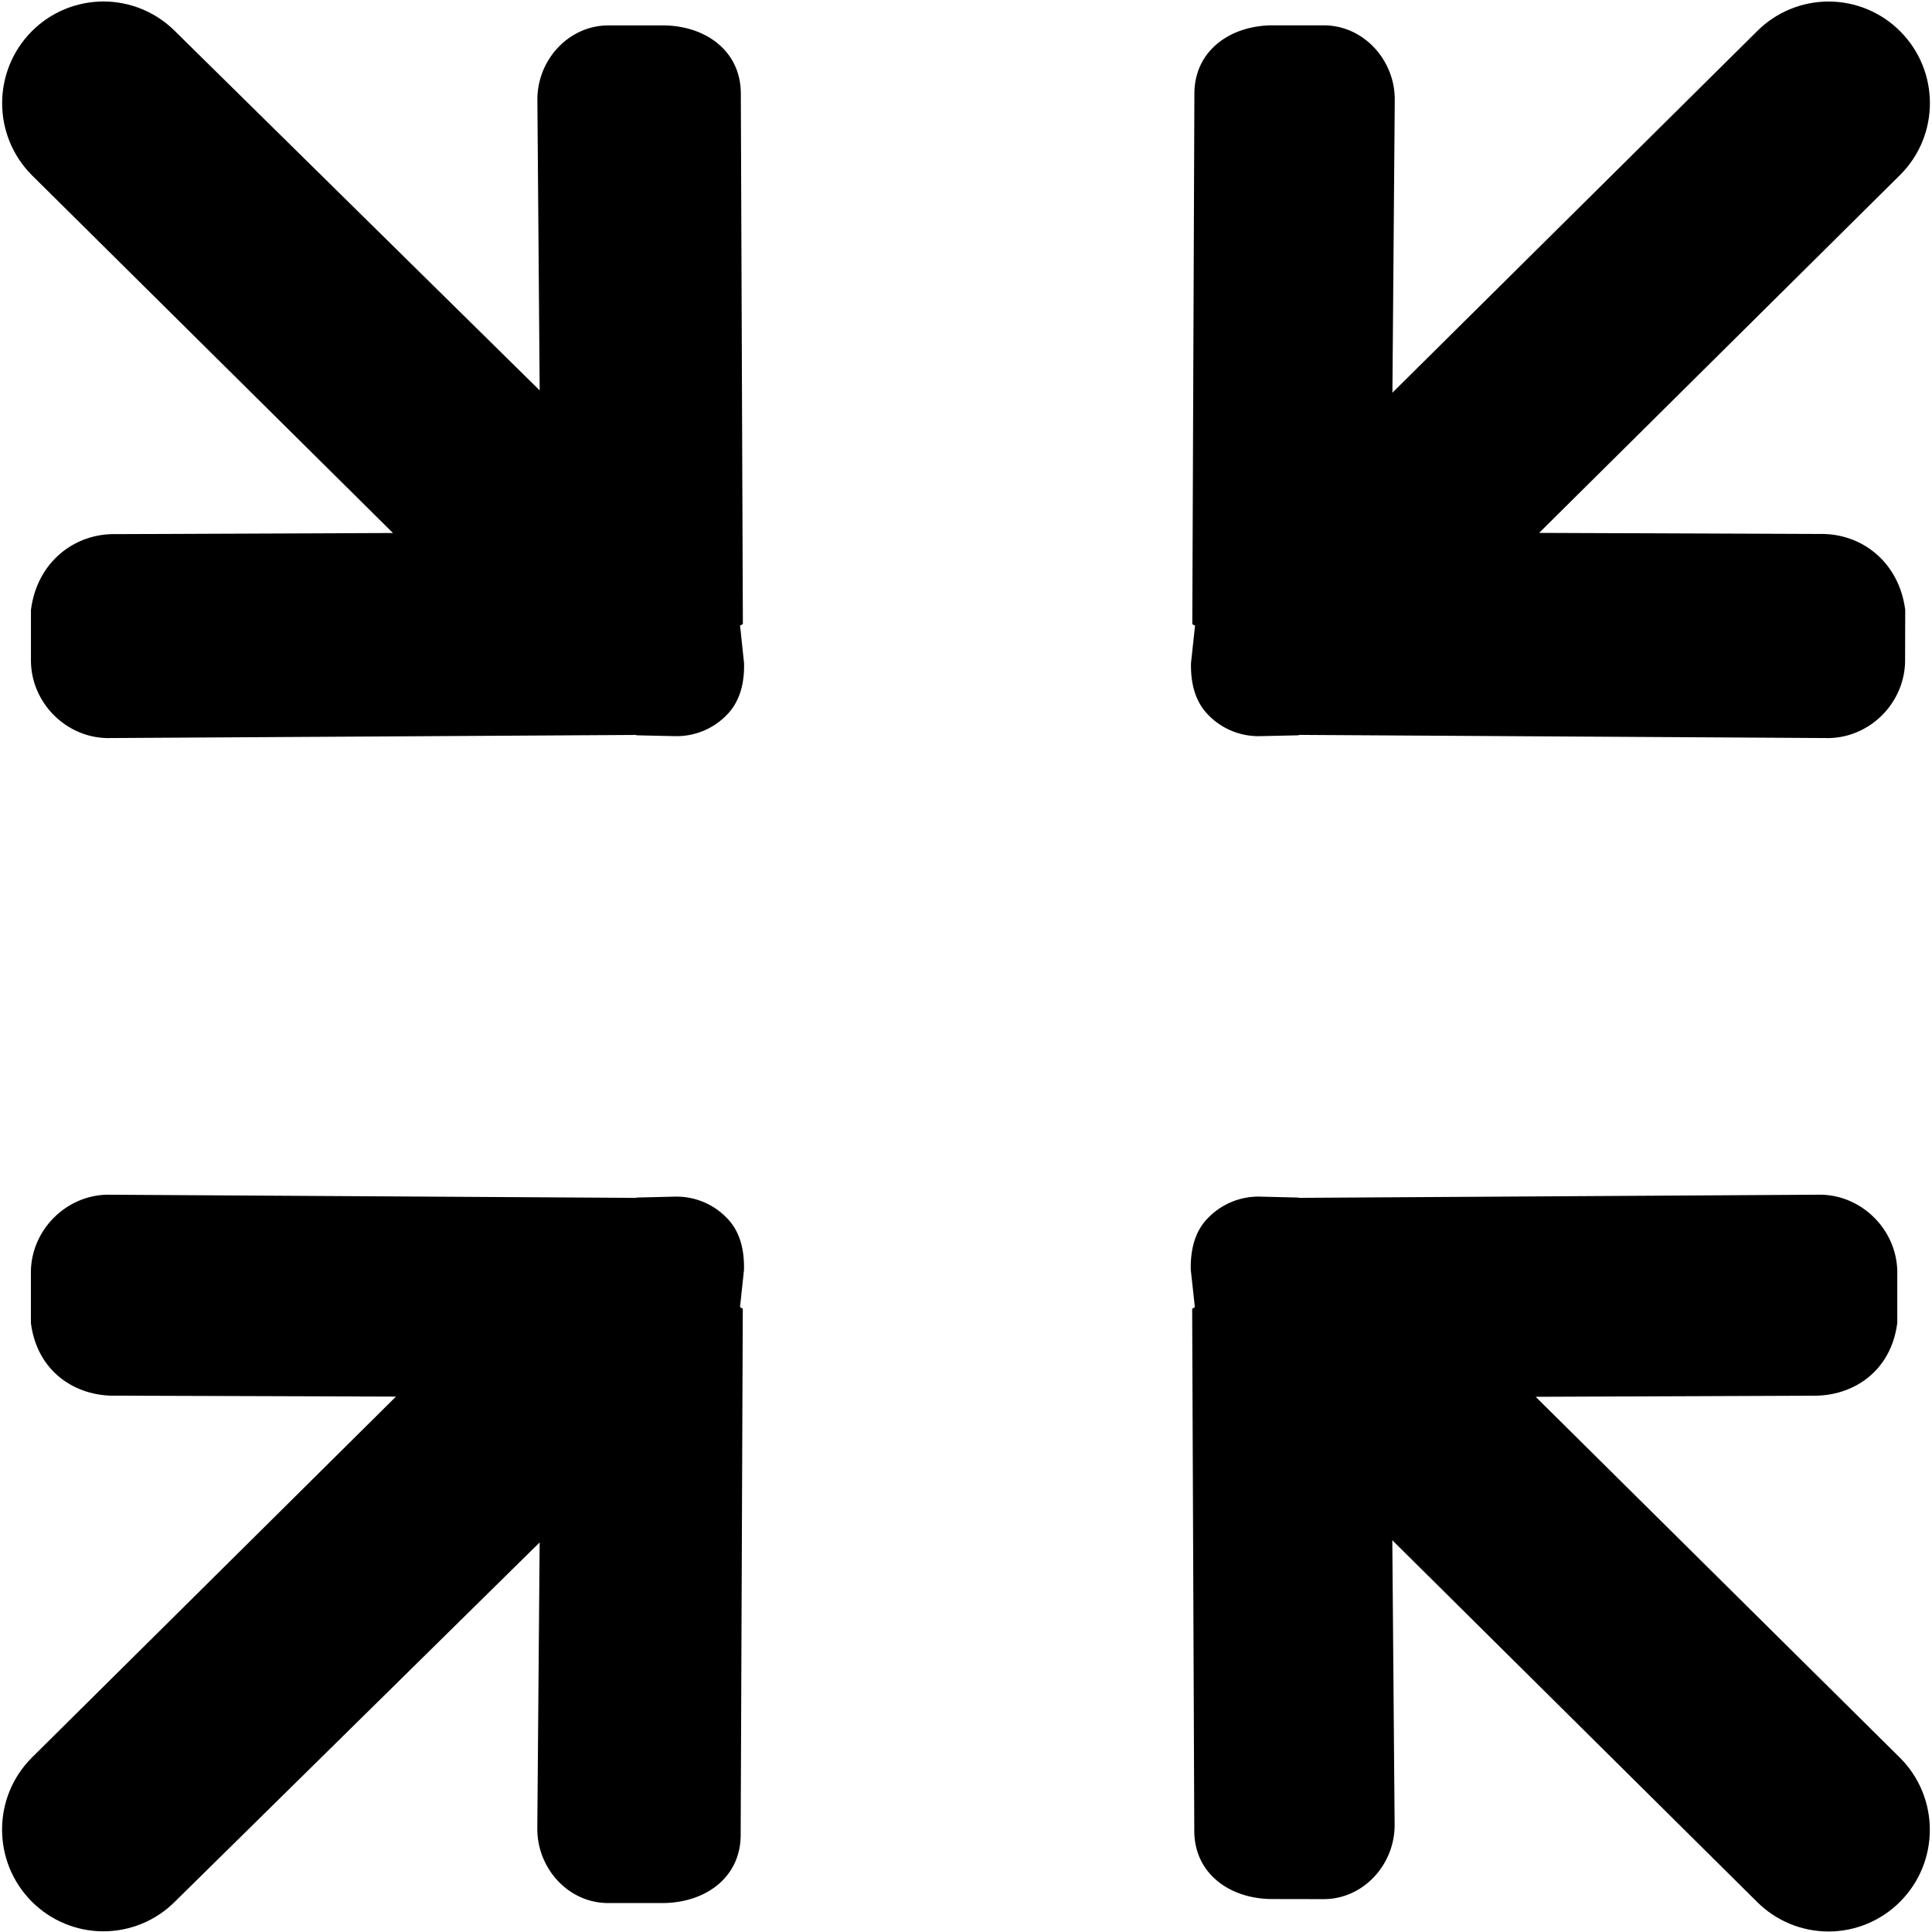
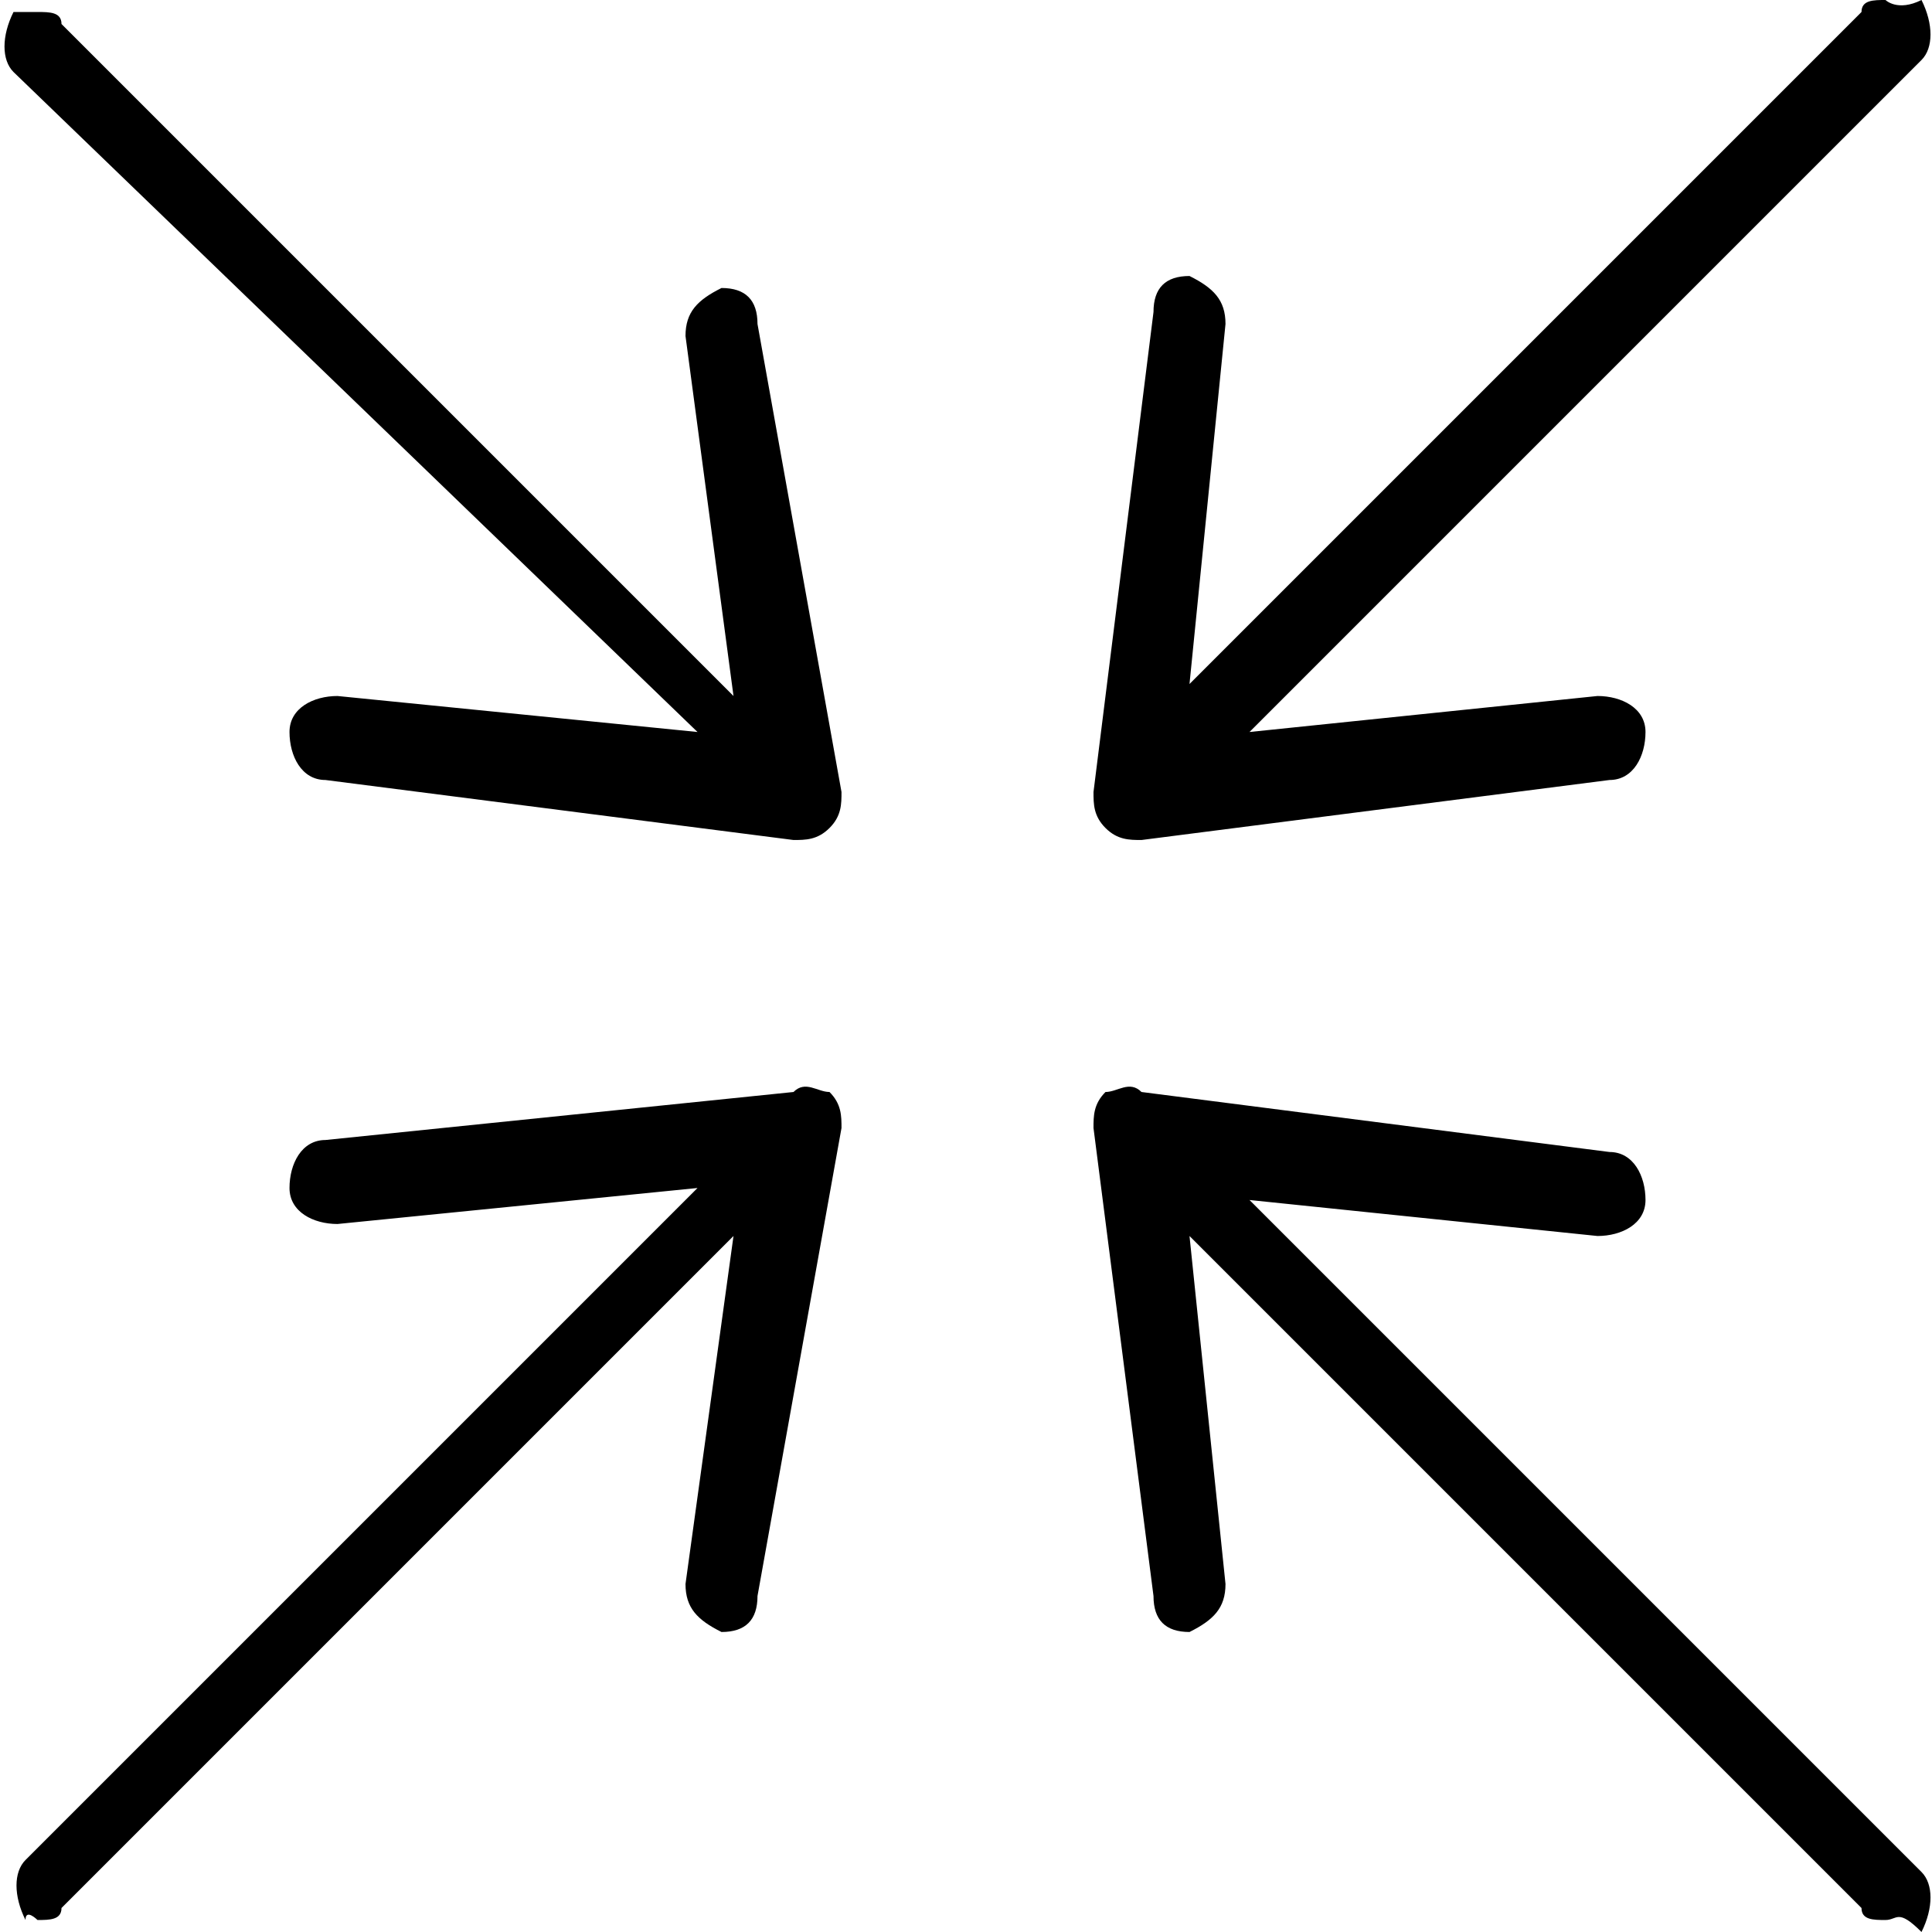
- <svg xmlns="http://www.w3.org/2000/svg" width="128" height="128">
-   <path d="M49.217 41.329l-.136-35.24c-.06-2.715-2.302-4.345-5.022-4.405h-3.65c-2.712-.06-4.866 2.303-4.806 5.016l.152 19.164-24.151-23.79a6.698 6.698 0 0 0-9.499 0 6.76 6.76 0 0 0 0 9.526l23.93 23.713-18.345.074c-2.712-.069-5.228 1.813-5.64 5.02v3.462c.069 2.721 2.31 4.97 5.022 5.03l35.028-.207c.052.005.087.025.133.025l2.457.054a4.626 4.626 0 0 0 3.436-1.38c.88-.874 1.205-2.096 1.169-3.462l-.262-2.465c0-.048.182-.081.182-.136h.002zm52.523 51.212l18.32-.073c2.713.06 5.224-1.609 5.64-4.815v-3.462c-.068-2.722-2.317-4.97-5.021-5.04l-34.58.21c-.053 0-.086-.021-.138-.021l-2.451-.06a4.64 4.64 0 0 0-3.445 1.381c-.885.868-1.201 2.094-1.174 3.46l.27 2.46c.005.06-.177.095-.177.141l.141 34.697c.069 2.713 2.31 4.338 5.022 4.397l3.45.006c2.705.062 4.867-2.31 4.8-5.026l-.153-18.752 24.151 23.946a6.69 6.69 0 0 0 9.494 0 6.747 6.747 0 0 0 0-9.523L101.74 92.54v.001zM48.125 80.662a4.636 4.636 0 0 0-3.437-1.382l-2.457.06c-.05 0-.082.022-.137.022l-35.025-.21c-2.712.07-4.957 2.318-5.022 5.04v3.462c.409 3.206 2.925 4.874 5.633 4.814l18.554.06-24.132 23.928c-2.62 2.626-2.62 6.89 0 9.524a6.694 6.694 0 0 0 9.496 0l24.155-23.79-.155 18.866c-.06 2.722 2.094 5.093 4.801 5.025h3.65c2.72-.069 4.962-1.685 5.022-4.406l.141-34.956c0-.05-.182-.082-.182-.136l.262-2.46c.03-1.366-.286-2.592-1.166-3.46h-.001zM80.08 47.397a4.62 4.62 0 0 0 3.443 1.374l2.45-.054c.055 0 .088-.02.143-.028l35.08.21c2.712-.062 4.953-2.312 5.021-5.033l.009-3.463c-.417-3.211-2.937-5.084-5.64-5.025l-18.615-.073 23.917-23.715c2.63-2.623 2.63-6.879.008-9.513a6.691 6.691 0 0 0-9.494 0L92.251 26.016l.155-19.312c.065-2.713-2.097-5.085-4.802-5.025h-3.45c-2.713.069-4.954 1.693-5.022 4.406l-.139 35.247c0 .054.18.088.18.136l-.267 2.465c-.028 1.366.288 2.588 1.174 3.463v.001z" />
+ <svg xmlns="http://www.w3.org/2000/svg" t="1584807339211" class="icon" viewBox="0 0 1024 1024" version="1.1" p-id="12917" width="200" height="200">
+   <defs>
+     <style type="text/css" />
+   </defs>
+   <path d="M999.354 0c-6.36 0-12.72 0-12.72 6.36L630.46 362.534l19.081-190.807c0-12.72-6.36-19.081-19.081-25.441 0 0 0 0 0 0-12.72 0-19.081 6.36-19.081 19.081L579.578 419.776c0 6.36 0 12.72 6.36 19.081C592.298 445.217 598.658 445.217 605.019 445.217l248.05-31.801c12.72 0 19.081-12.72 19.081-25.441 0-12.72-12.72-19.081-25.441-19.081l-184.447 19.081 356.174-356.174c6.36-6.36 6.36-19.081 0-31.801C1005.714 6.36 999.354 0 999.354 0L999.354 0zM19.876 6.36c6.36 0 12.72 0 12.72 6.36l356.174 356.174-25.441-190.807c0-12.72 6.36-19.081 19.081-25.441 0 0 0 0 0 0 12.72 0 19.081 6.36 19.081 19.081L446.012 419.776c0 6.36 0 12.72-6.36 19.081C433.292 445.217 426.932 445.217 420.571 445.217L172.522 413.416c-12.72 0-19.081-12.72-19.081-25.441 0-12.72 12.72-19.081 25.441-19.081l190.807 19.081L7.155 38.161C0.795 31.801 0.795 19.081 7.155 6.36 13.516 6.36 13.516 6.36 19.876 6.36L19.876 6.36zM19.876 1017.64c6.36 0 12.72 0 12.72-6.36l356.174-356.174-25.441 184.447c0 12.72 6.36 19.081 19.081 25.441 0 0 0 0 0 0 12.72 0 19.081-6.36 19.081-19.081L446.012 597.863c0-6.36 0-12.72-6.36-19.081C433.292 578.783 426.932 572.422 420.571 578.783L172.522 604.224c-12.72 0-19.081 12.72-19.081 25.441 0 12.72 12.72 19.081 25.441 19.081l190.807-19.081-356.174 356.174c-6.36 6.36-6.36 19.081 0 31.801C13.516 1011.28 19.876 1017.64 19.876 1017.64L19.876 1017.64zM999.354 1017.64c-6.36 0-12.72 0-12.72-6.36l-356.174-356.174 19.081 184.447c0 12.72-6.36 19.081-19.081 25.441 0 0 0 0 0 0-12.72 0-19.081-6.36-19.081-19.081L579.578 597.863c0-6.36 0-12.72 6.36-19.081C592.298 578.783 598.658 572.422 605.019 578.783l248.05 31.801c12.72 0 19.081 12.72 19.081 25.441 0 12.72-12.72 19.081-25.441 19.081l-184.447-19.081 356.174 356.174c6.36 6.36 6.36 19.081 0 31.801C1005.714 1011.28 1005.714 1017.64 999.354 1017.64L999.354 1017.64zM598.658 438.857" p-id="12918" />
</svg>
